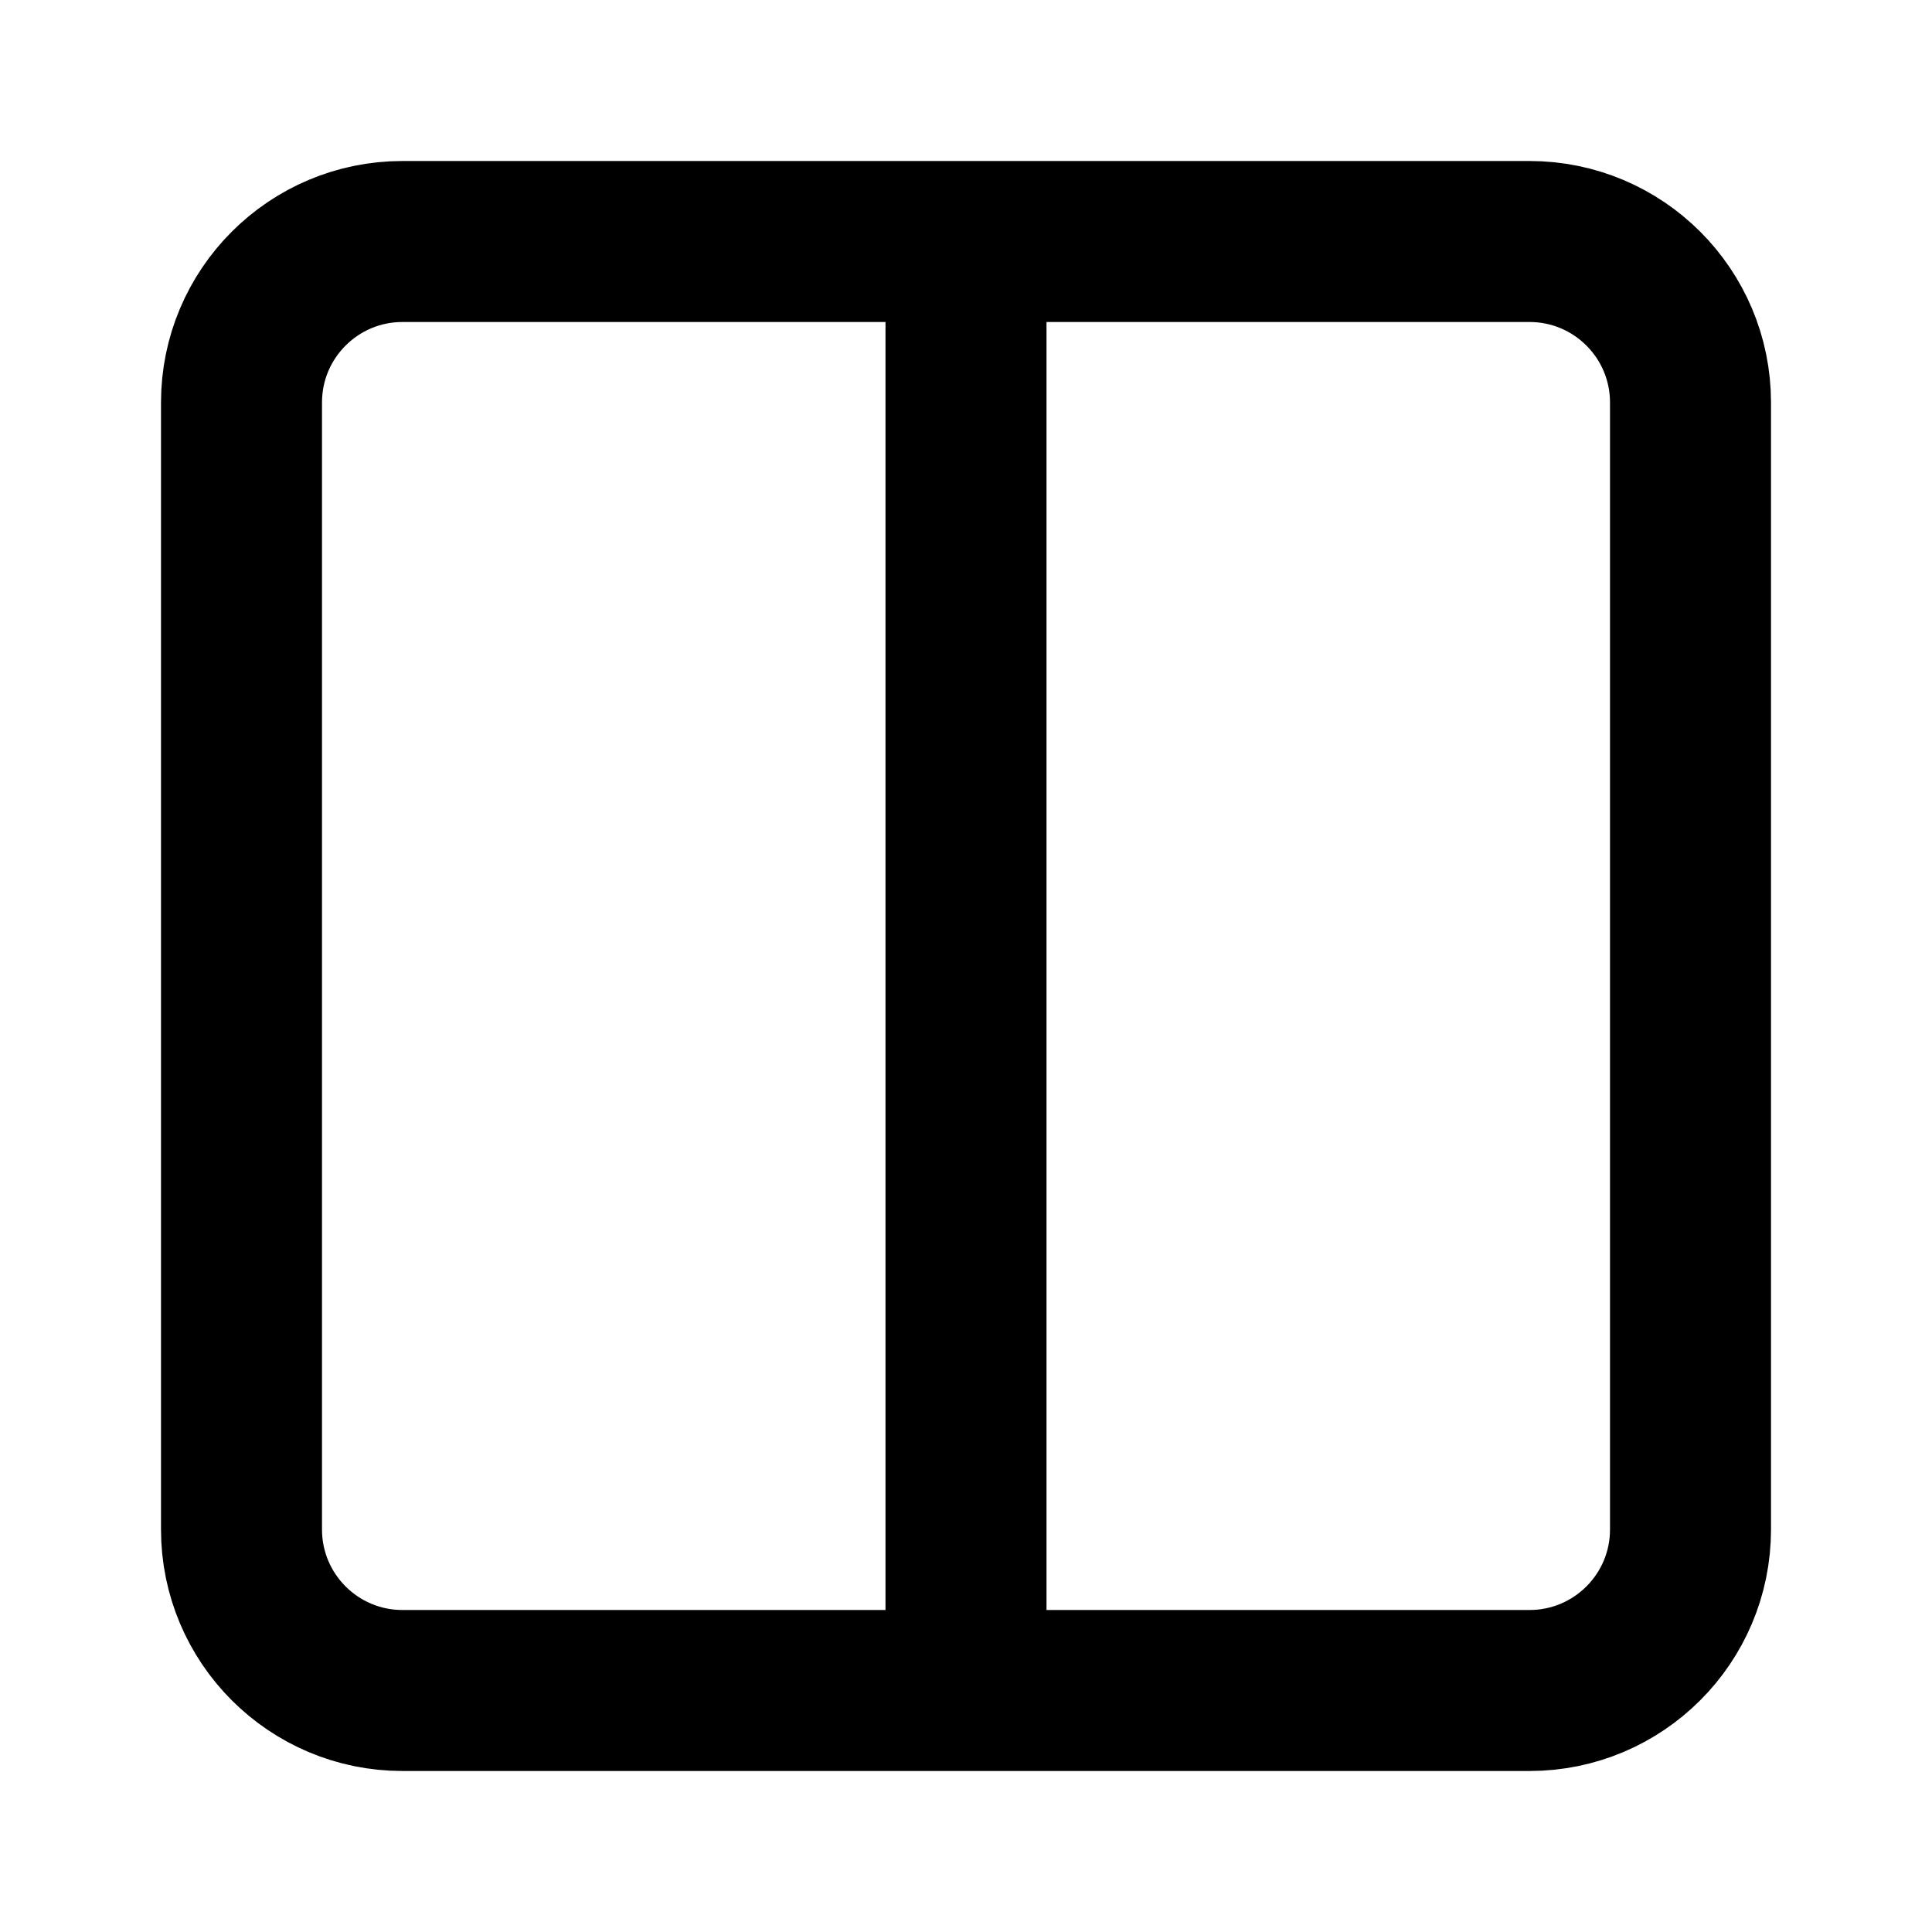
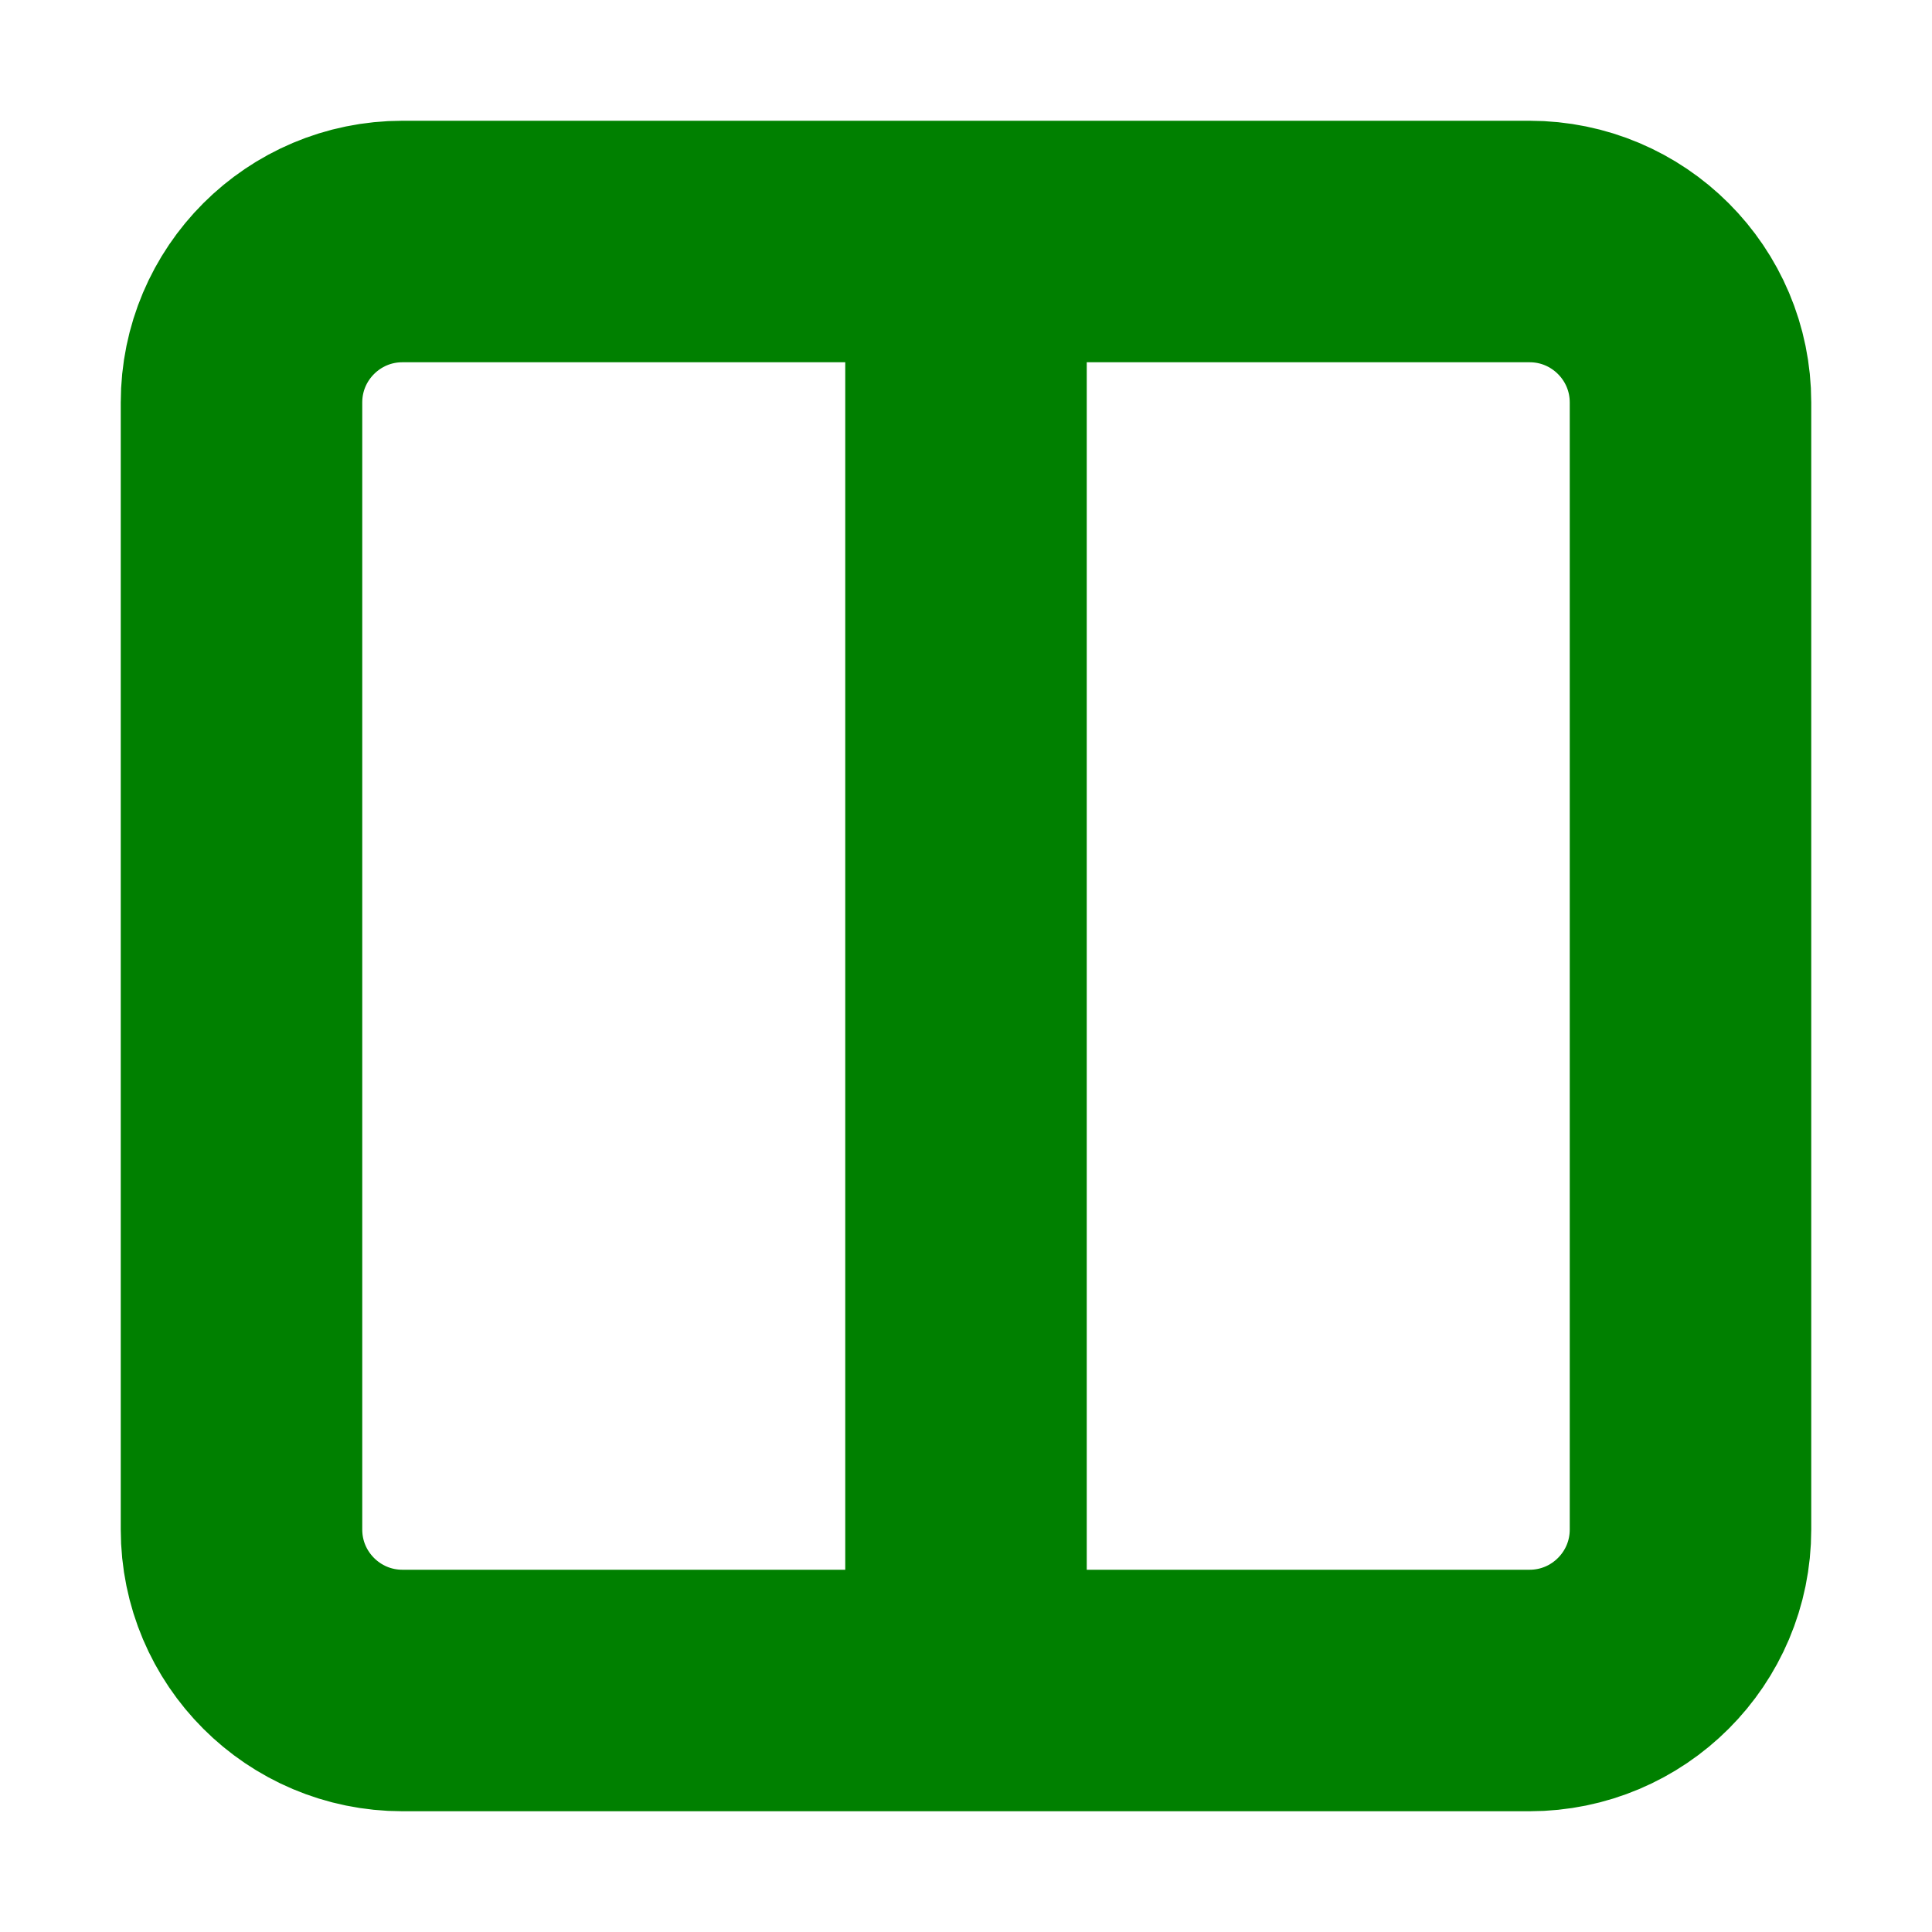
- <svg xmlns="http://www.w3.org/2000/svg" width="24" height="24" viewBox="0 0 24 24" fill="none" stroke="currentColor" stroke-width="2" stroke-linecap="round" stroke-linejoin="round" class="feather feather-columns">
+ <svg xmlns="http://www.w3.org/2000/svg" width="24" height="24" viewBox="0 0 24 24" fill="none" stroke="green" stroke-width="3" stroke-linecap="round" stroke-linejoin="round" class="feather feather-columns">
  <path d="M12 3h7a2 2 0 0 1 2 2v14a2 2 0 0 1-2 2h-7m0-18H5a2 2 0 0 0-2 2v14a2 2 0 0 0 2 2h7m0-18v18" />
</svg>
